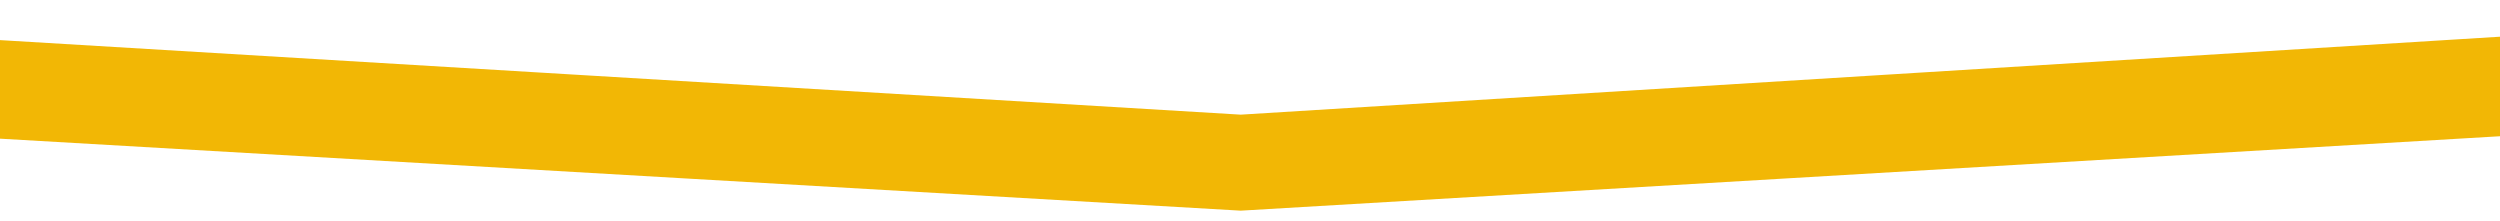
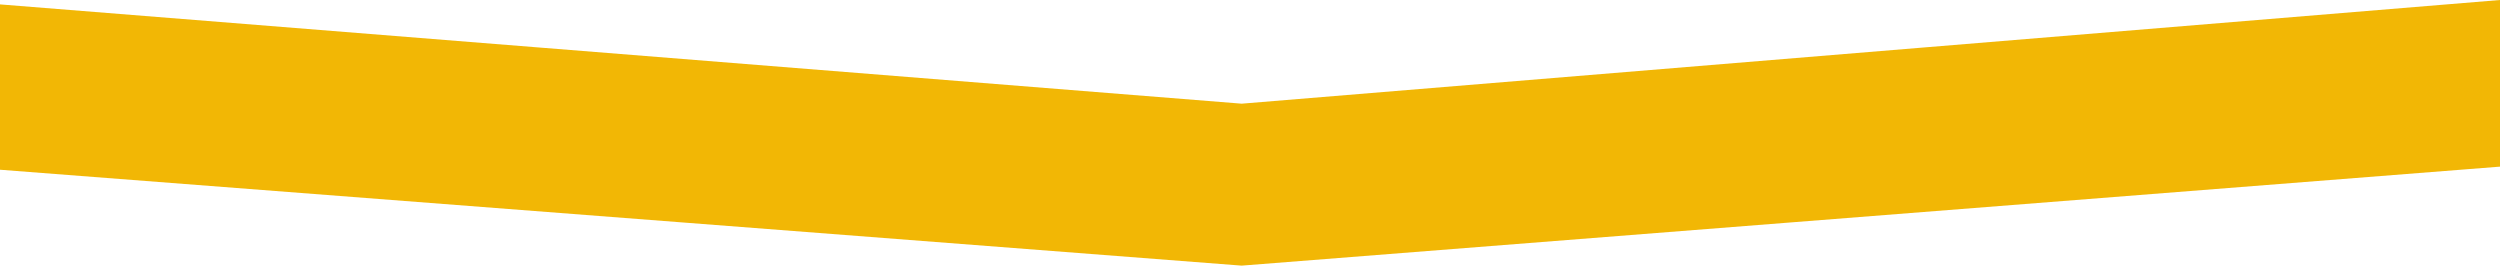
- <svg xmlns="http://www.w3.org/2000/svg" width="1443" height="127" viewBox="0 0 1443 127" fill="none">
-   <g clip-path="url(#clip0_2185_5652)">
-     <path d="M1446 35L1446 55.864L716.167 99L-4 57.216L-4 36.915L716.167 80.177L1446 35Z" fill="#F2B705" />
-     <path d="M1446 21L1446 41.864L716.167 85L-4 43.216L-4 22.915L716.167 66.177L1446 21Z" fill="#F2B705" />
-     <path d="M1446 44L1446 64.864L716.167 108L-4 66.216L-4 45.915L716.167 89.177L1446 44Z" fill="#F2B705" />
-     <path d="M1446 57.594L1446 78.458L716.167 121.594L-4 79.81L-4 59.509L716.167 102.77L1446 57.594Z" fill="#F2B705" />
-   </g>
-   <defs>
-     <clipPath id="clip0_2185_5652">
-       <rect width="127" height="1443" fill="#F2B705" transform="translate(1443) rotate(90)" />
- 90)"/&gt;
- 90)"/&gt;
- </clipPath>
-   </defs>
+ <svg xmlns="http://www.w3.org/2000/svg" width="800" height="85" viewBox="0 0 800 85" fill="none">
+   <path d="M800 38L800 53.322L397.333 85L-2.4555e-05 54.315L-2.39033e-05 39.407L397.333 71.177L800 38Z" fill="#F2B705" />
+   <path d="M800 26L800 41.322L397.333 73L-2.4555e-05 42.315L-2.39033e-05 27.407L397.333 59.176L800 26Z" fill="#F2B705" />
+   <path d="M800 3.05176e-05L800 15.322L397.333 47L-2.4555e-05 16.315L-2.39033e-05 1.406L397.333 33.176L800 3.05176e-05Z" fill="#F2B705" />
+   <path d="M800 14L800 28.996L397.333 60L-2.45398e-05 29.968L-2.3902e-05 15.377L397.333 46.471L800 14Z" fill="#F2B705" />
</svg>
